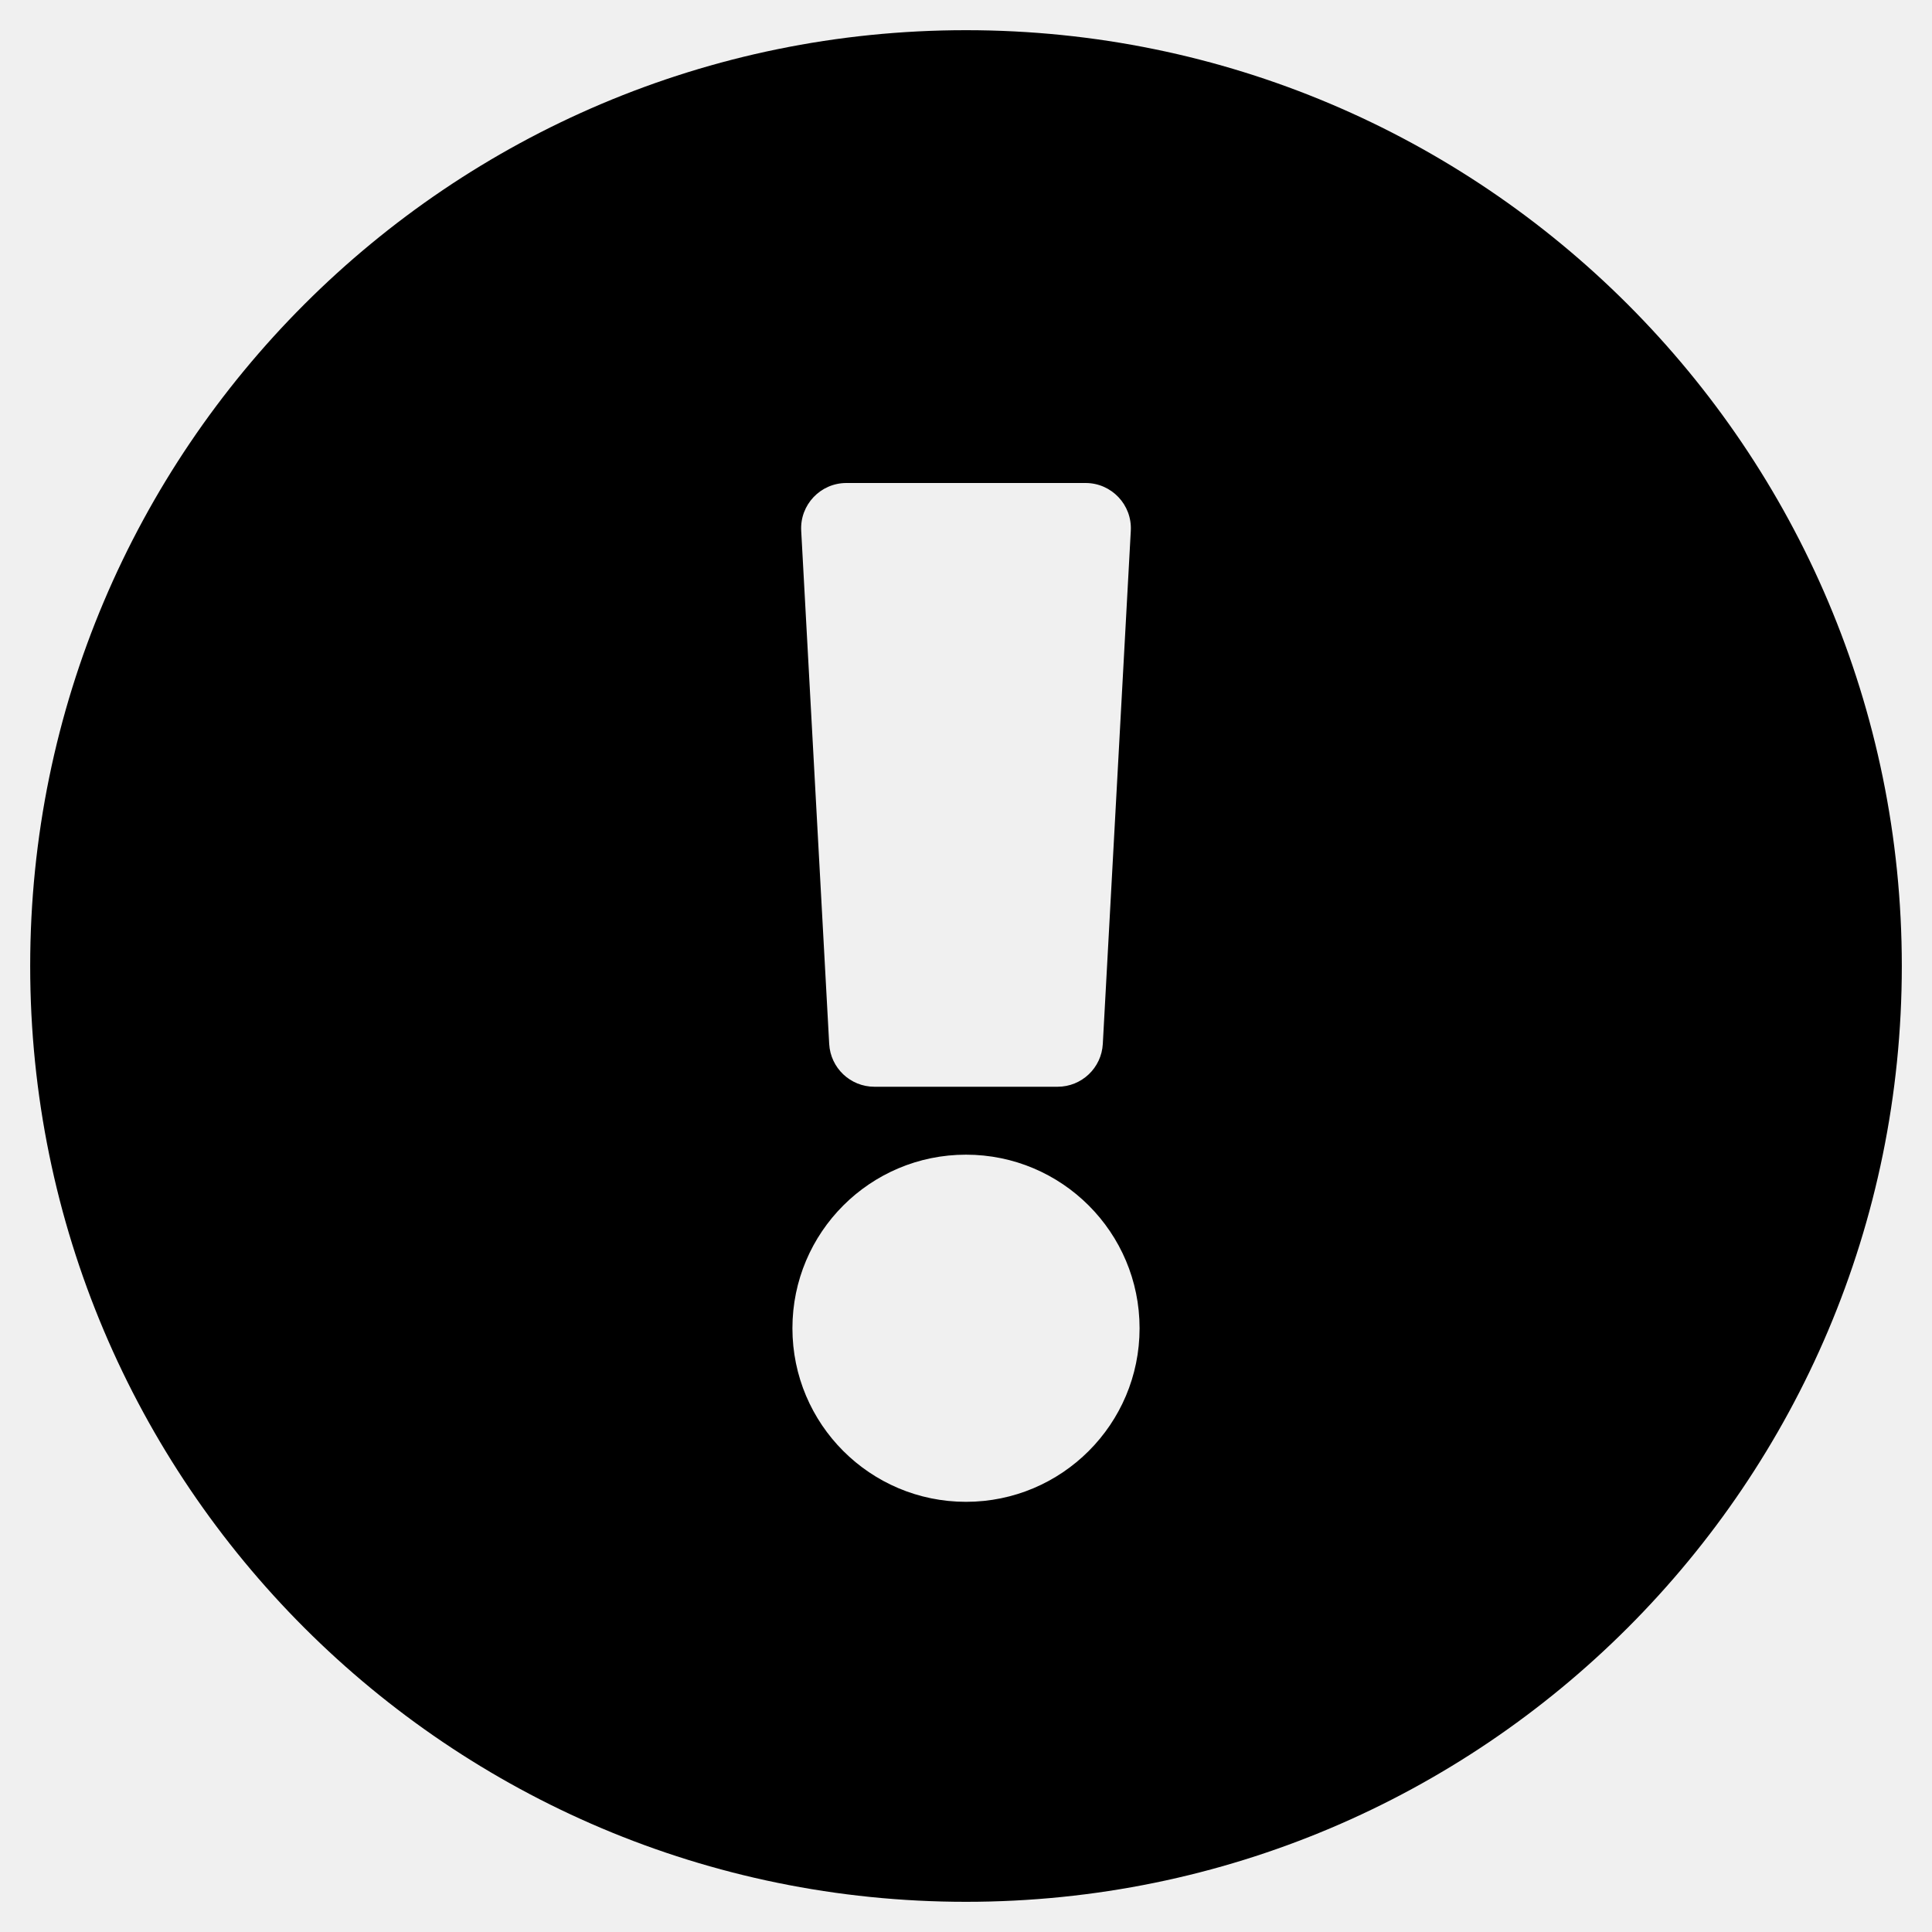
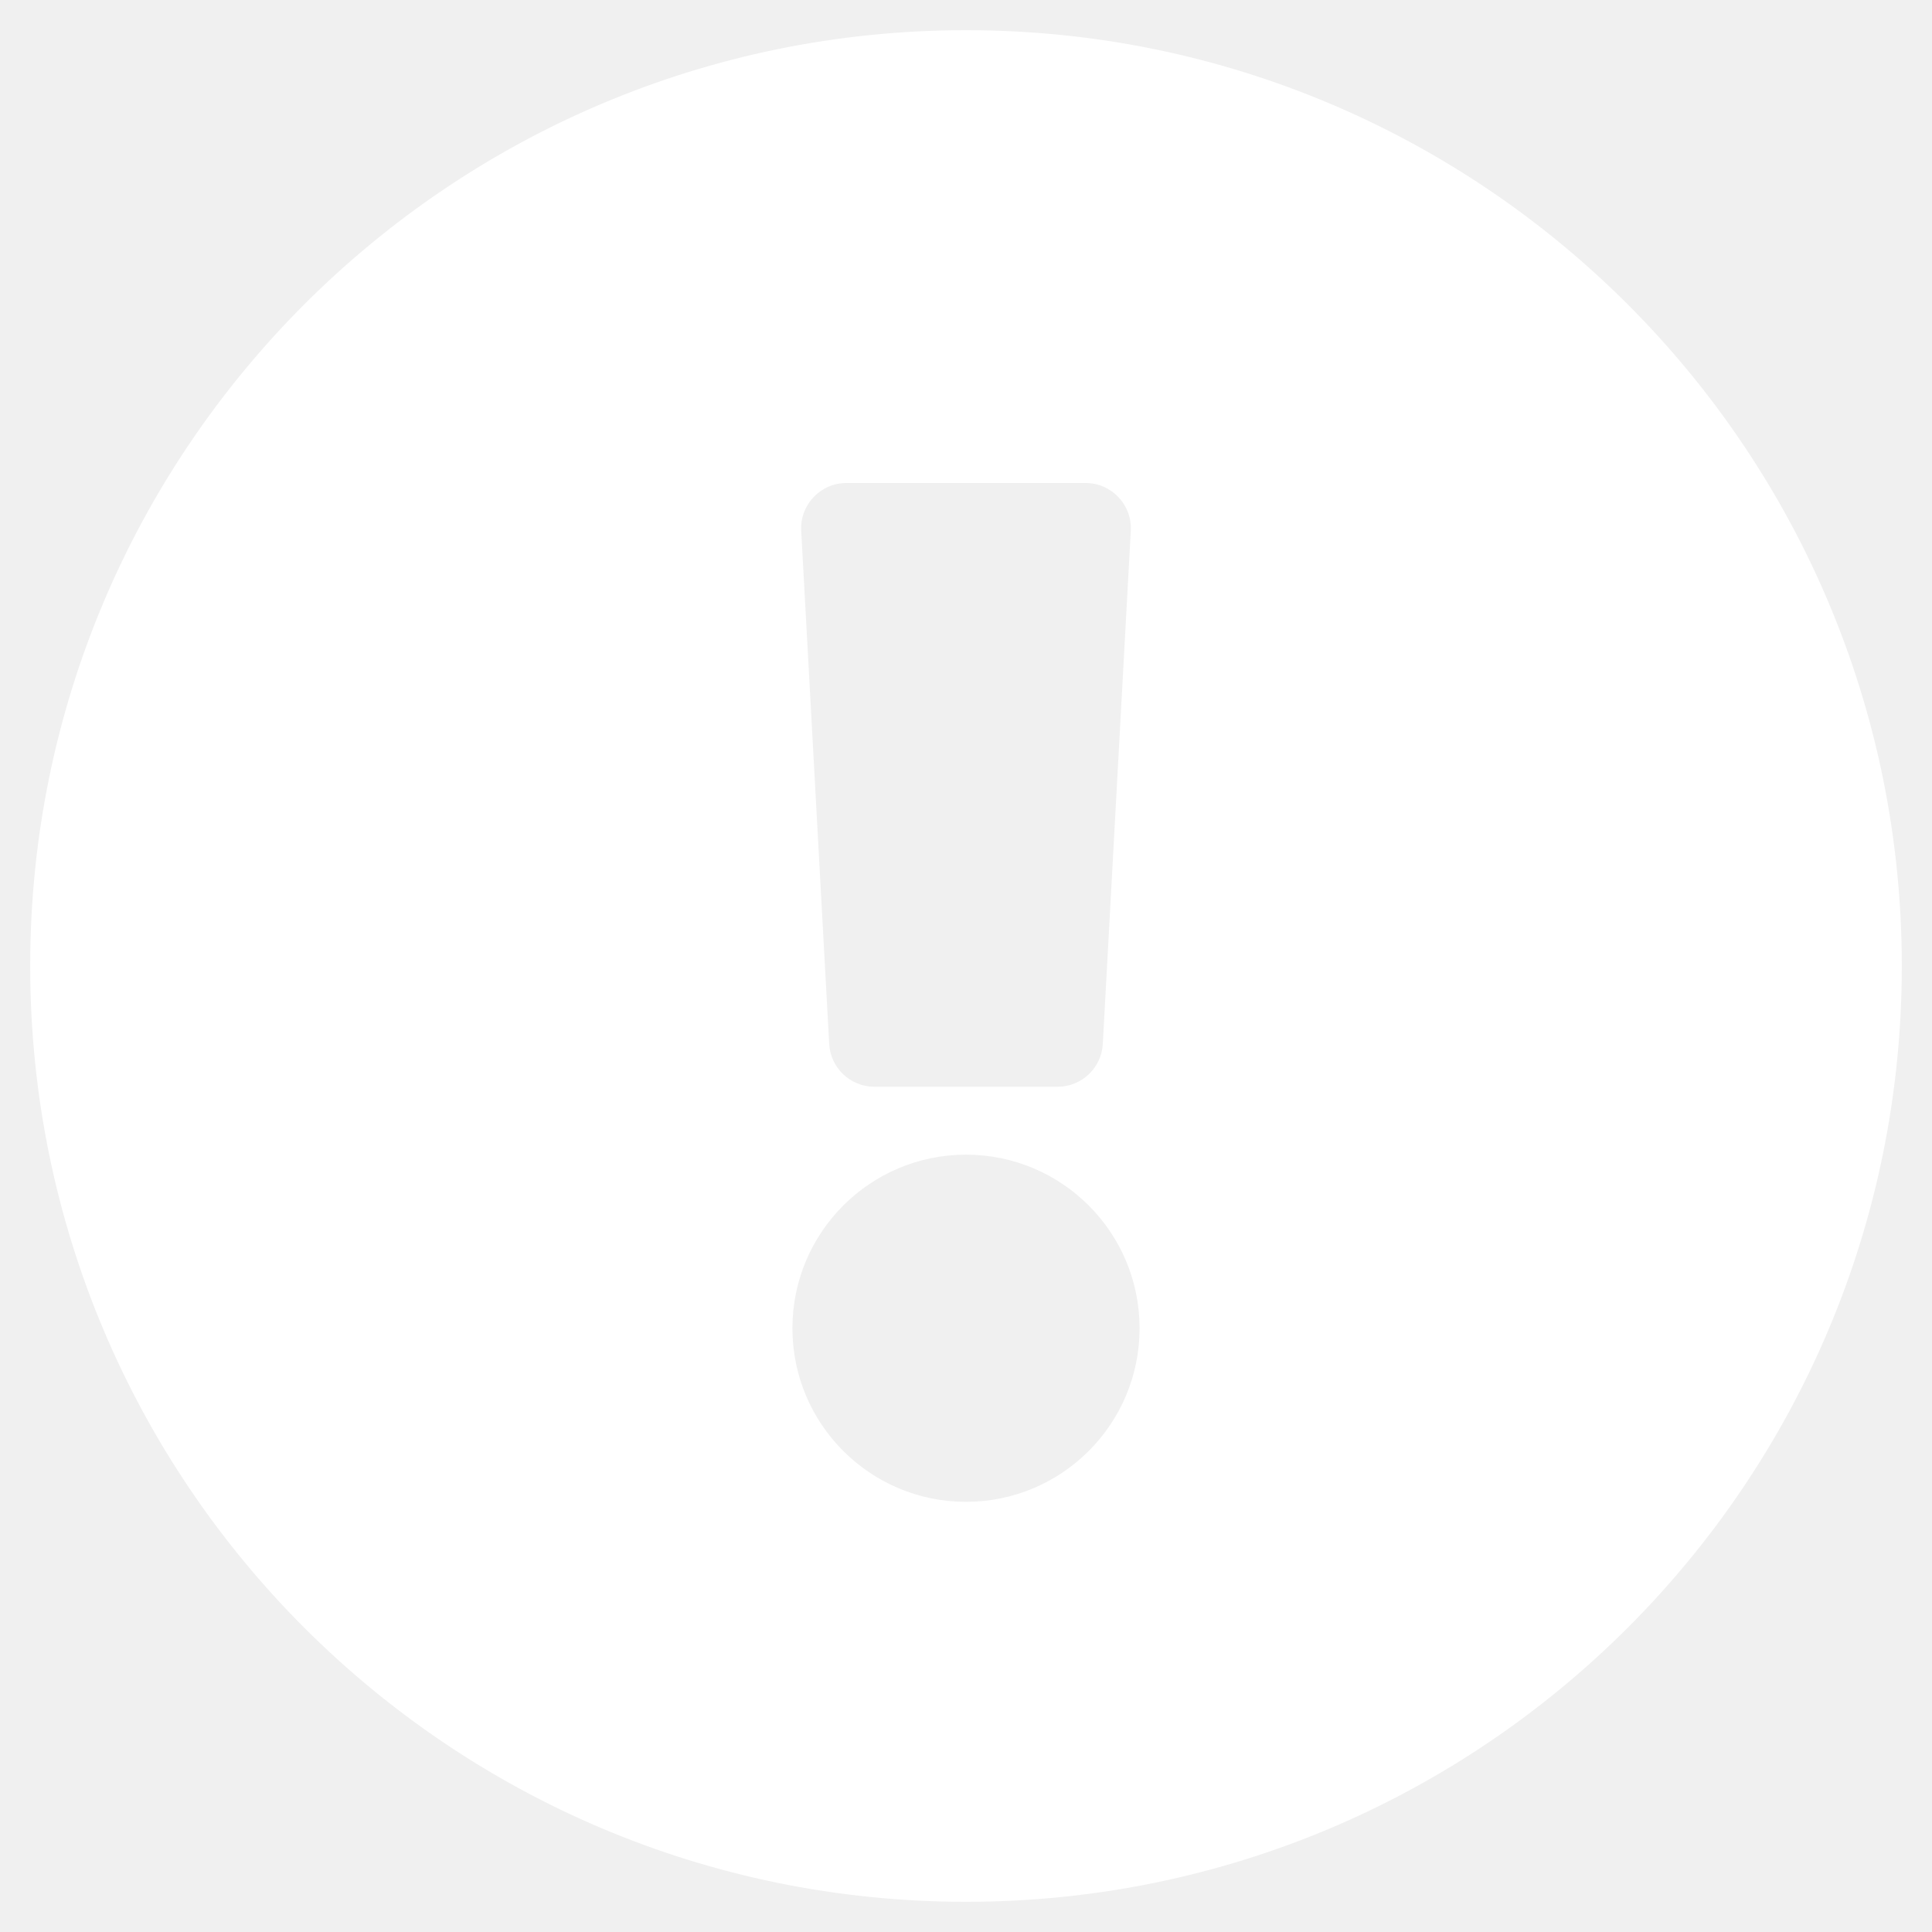
<svg xmlns="http://www.w3.org/2000/svg" viewBox="0 0 512 512" preserveAspectRatio="xMidYMid meet">
-   <path d="M504 256c0 136.997-111.043 248-248 248S8 392.997 8 256C8 119.083 119.043 8 256 8s248 111.083 248 248zm-248 50c-25.405 0-46 20.595-46 46s20.595 46 46 46 46-20.595 46-46-20.595-46-46-46zm-43.673-165.346l7.418 136c.347 6.364 5.609 11.346 11.982 11.346h48.546c6.373 0 11.635-4.982 11.982-11.346l7.418-136c.375-6.874-5.098-12.654-11.982-12.654h-63.383c-6.884 0-12.356 5.78-11.981 12.654z" />
+   <path fill="#ffffff" d="M504 256c0 136.997-111.043 248-248 248S8 392.997 8 256C8 119.083 119.043 8 256 8s248 111.083 248 248zm-248 50c-25.405 0-46 20.595-46 46s20.595 46 46 46 46-20.595 46-46-20.595-46-46-46zm-43.673-165.346l7.418 136c.347 6.364 5.609 11.346 11.982 11.346h48.546c6.373 0 11.635-4.982 11.982-11.346l7.418-136c.375-6.874-5.098-12.654-11.982-12.654h-63.383c-6.884 0-12.356 5.78-11.981 12.654z" />
</svg>
